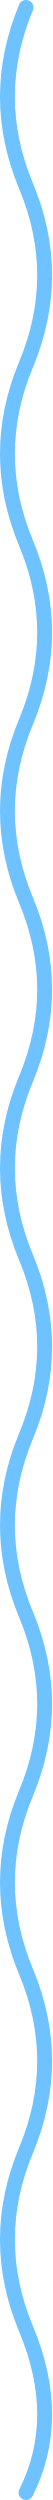
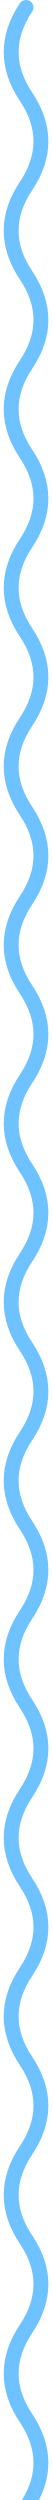
- <svg xmlns="http://www.w3.org/2000/svg" preserveAspectRatio="none" overflow="visible" style="display: block;" width="7" height="336" viewBox="0 0 7 336" fill="none">
-   <path id="Vlnka Â· osa" d="M3.5 1C0.167 9 0.167 17 3.5 25C6.833 33 6.833 41 3.5 49C0.167 57 0.167 65 3.5 73C6.833 81 6.833 89 3.5 97C0.167 105 0.167 113 3.5 121C6.833 129 6.833 137 3.5 145C0.167 153 0.167 161 3.5 169C6.833 177 6.833 185 3.5 193C0.167 201 0.167 209 3.5 217C6.833 225 6.833 233 3.5 241C0.167 249 0.167 257 3.5 265C6.833 273 6.833 281 3.5 289C0.167 297 0.167 305 3.5 313C6.833 321 6.833 328.334 3.5 335" stroke="#6DC2FF" stroke-width="2" stroke-linecap="round" />
+ <svg xmlns="http://www.w3.org/2000/svg" width="7" height="336" viewBox="0 0 7 336" fill="none">
+   <path d="M3.5 1C0.833 5 0.833 9 3.5 13C6.167 17 6.167 21 3.5 25C0.833 29 0.833 33 3.5 37C6.167 41 6.167 45 3.5 49C0.833 53 0.833 57 3.5 61C6.167 65 6.167 69 3.5 73C0.833 77 0.833 81 3.5 85C6.167 89 6.167 93 3.5 97C0.833 101 0.833 105 3.5 109C6.167 113 6.167 117 3.5 121C0.833 125 0.833 129 3.5 133C6.167 137 6.167 141 3.5 145C0.833 149 0.833 153 3.5 157C6.167 161 6.167 165 3.5 169C0.833 173 0.833 177 3.5 181C6.167 185 6.167 189 3.5 193C0.833 197 0.833 201 3.5 205C6.167 209 6.167 213 3.5 217C0.833 221 0.833 225 3.5 229C6.167 233 6.167 237 3.5 241C0.833 245 0.833 249 3.5 253C6.167 257 6.167 261 3.5 265C0.833 269 0.833 273 3.5 277C6.167 281 6.167 285 3.5 289C0.833 293 0.833 297 3.5 301C6.167 305 6.167 309 3.5 313C0.833 317 0.833 321 3.5 325C6.167 329 6.167 333 3.5 337" stroke="#6DC2FF" stroke-width="2" stroke-linecap="round" />
</svg>
